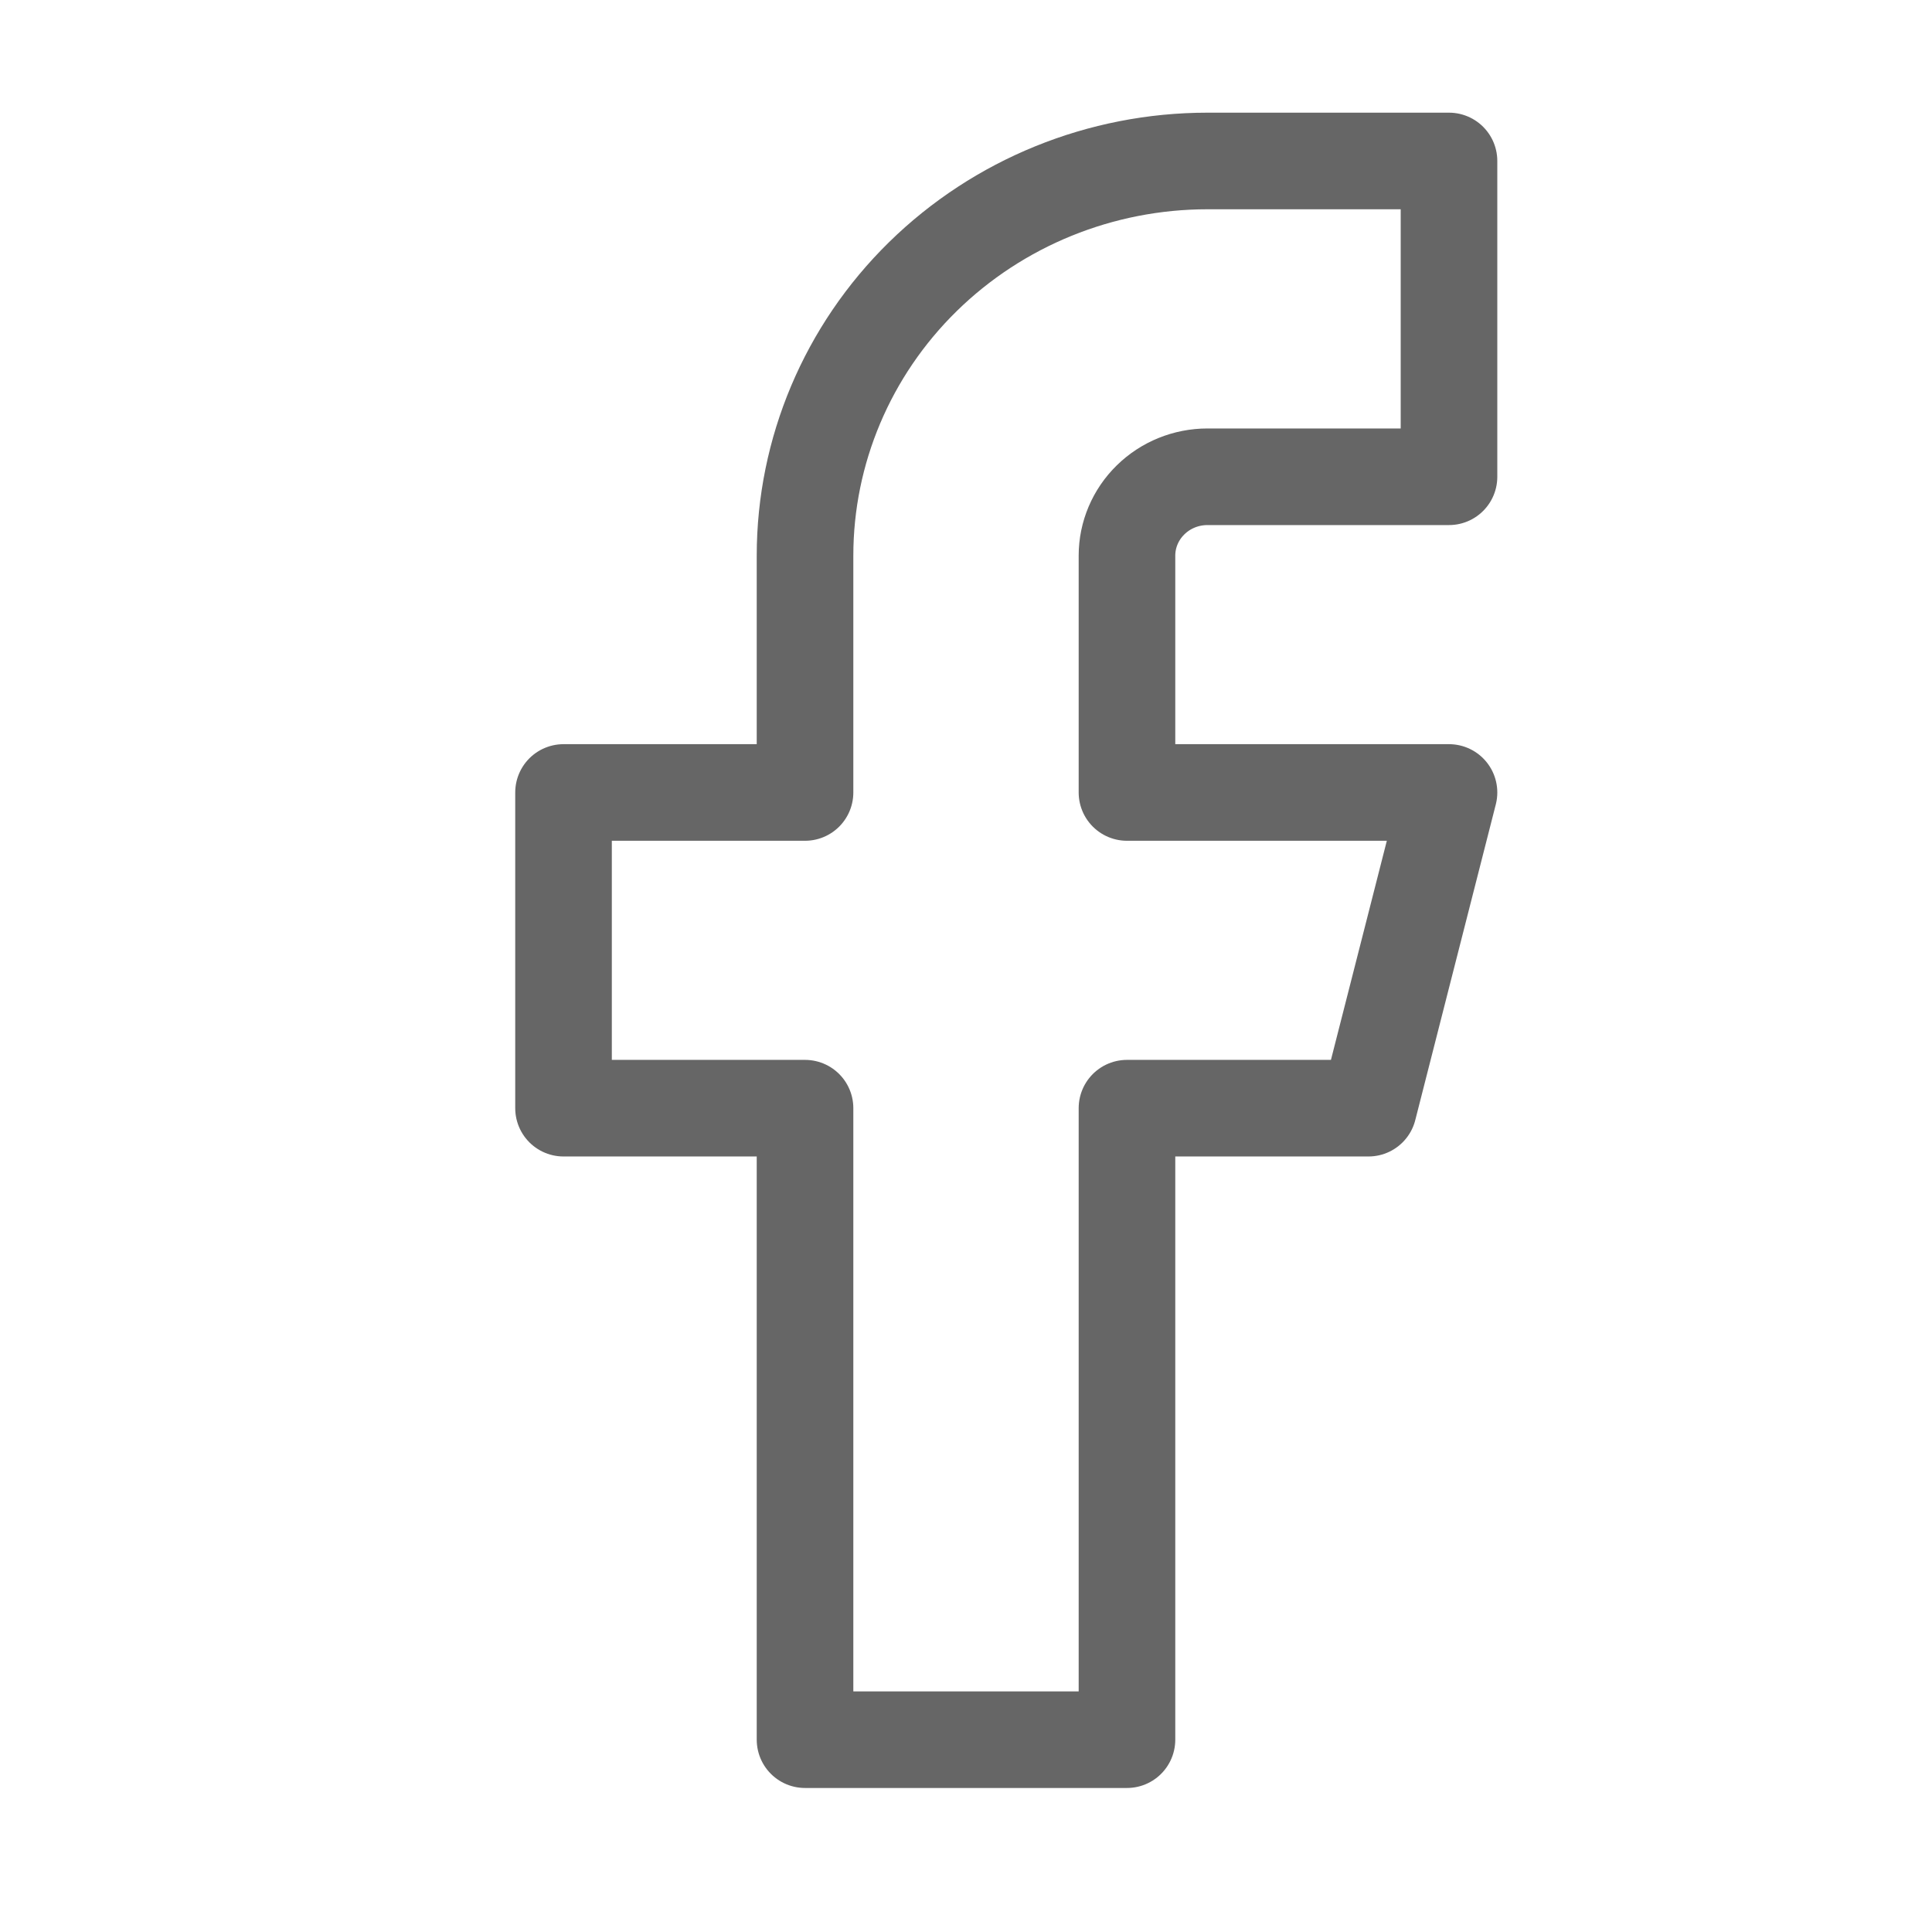
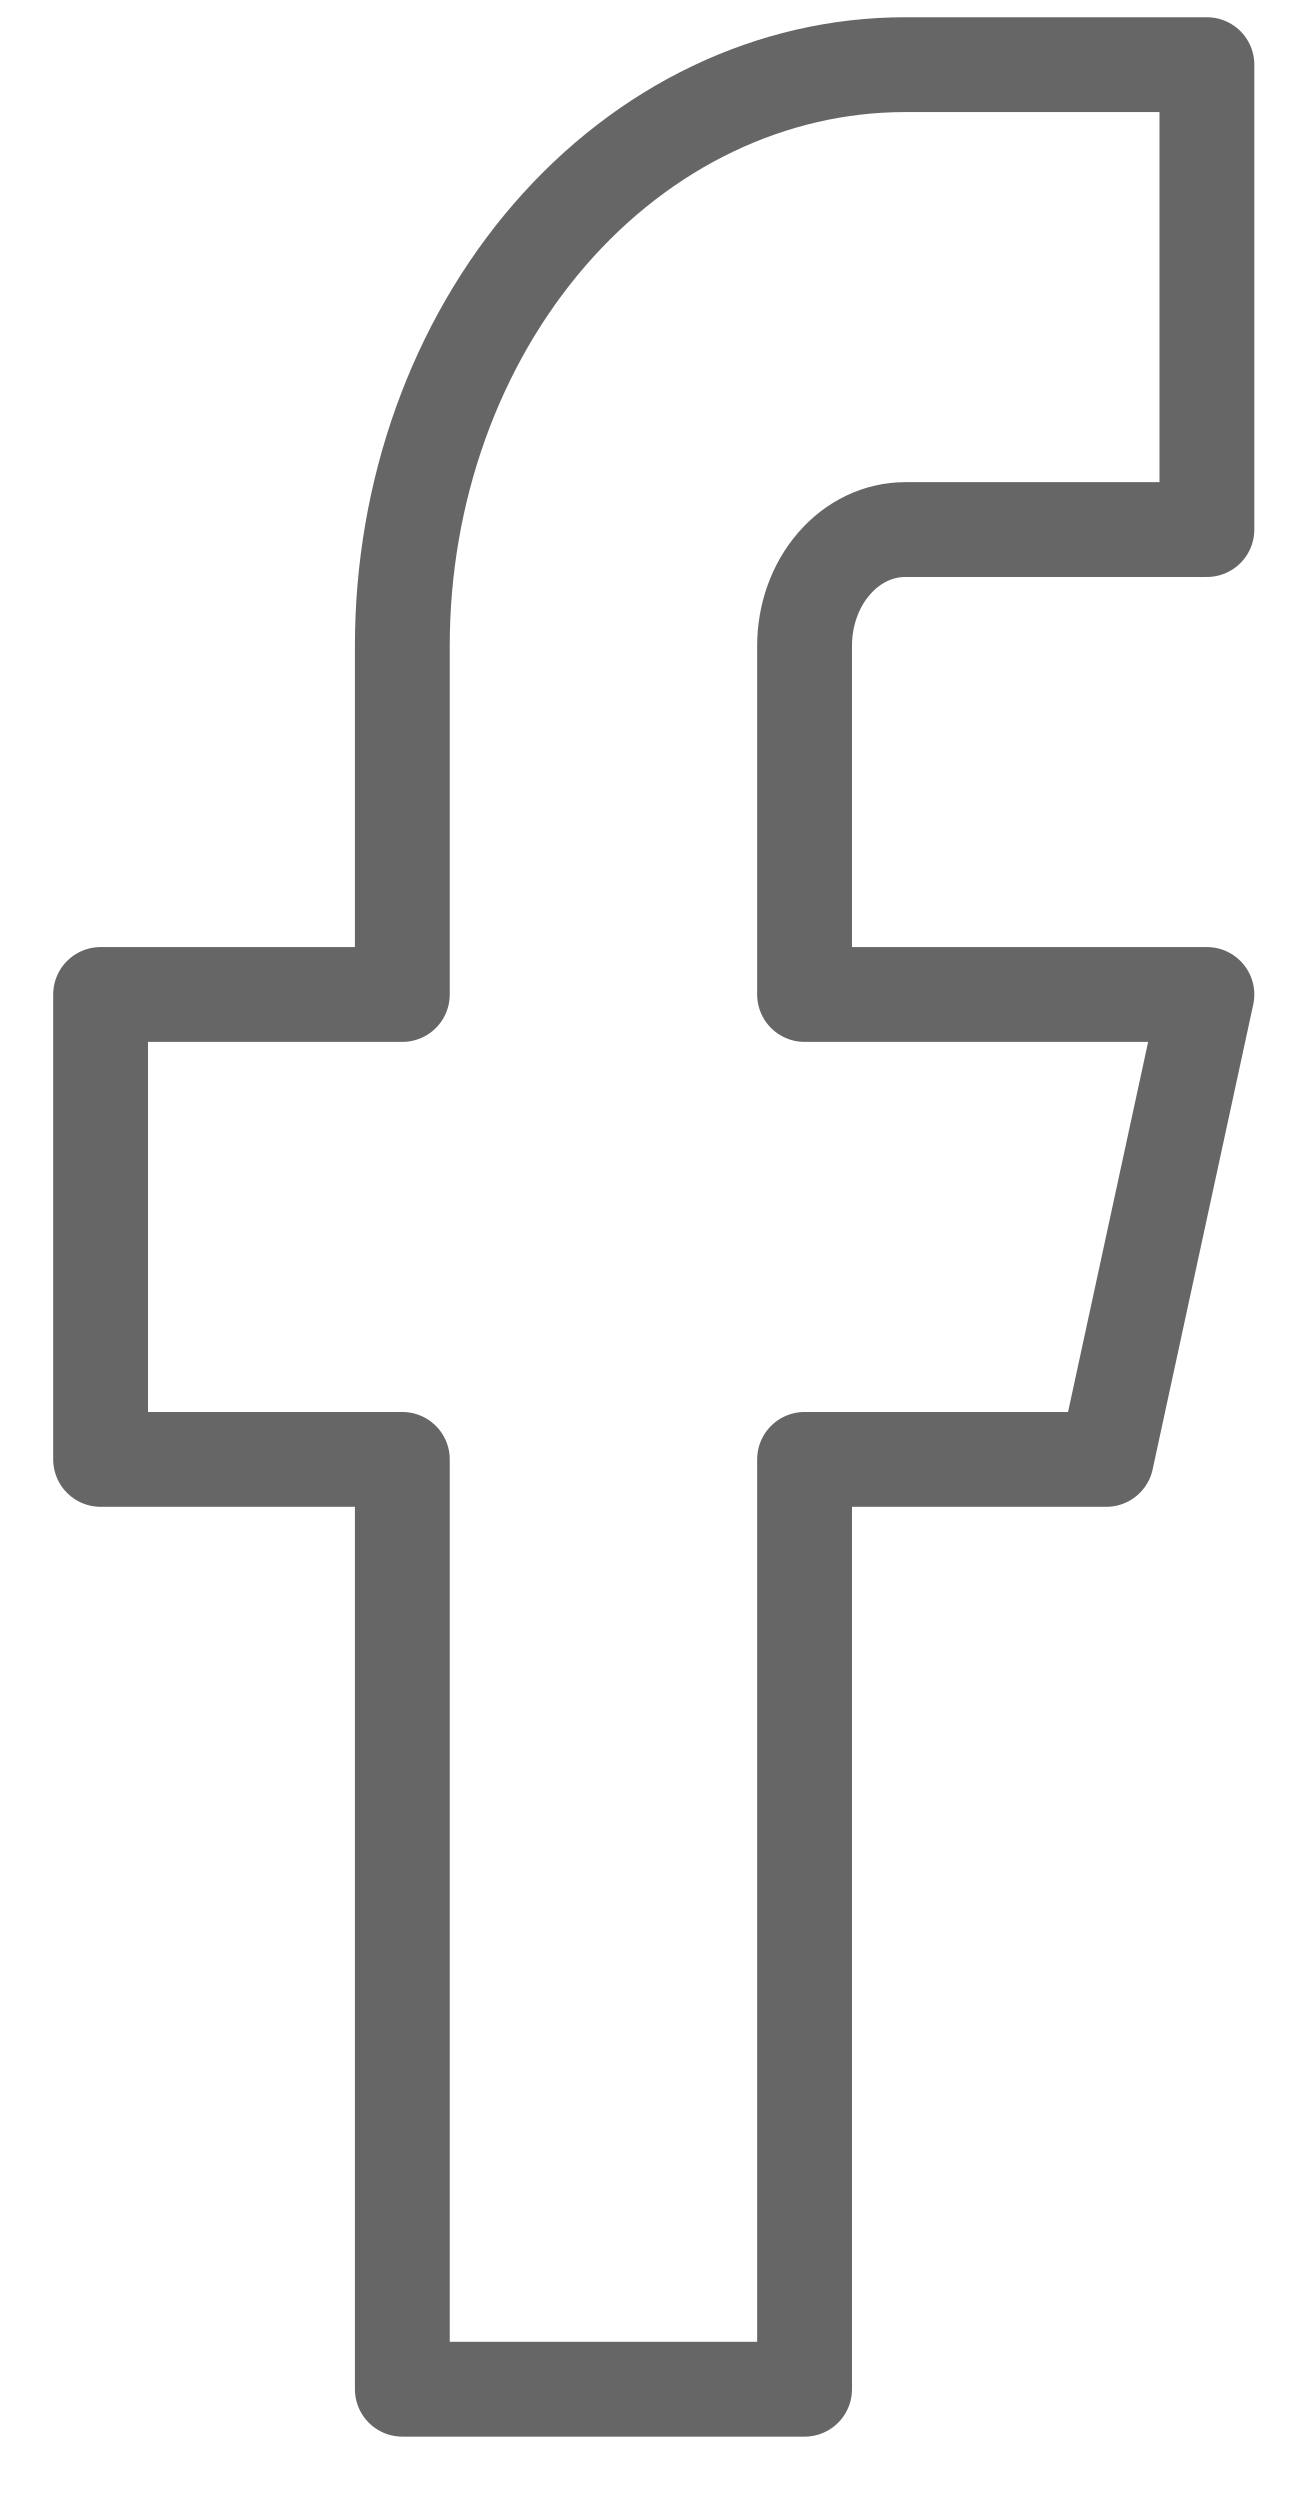
- <svg xmlns="http://www.w3.org/2000/svg" width="22" height="22" viewBox="0 0 22 22" fill="none">
-   <path d="M16.5 1.833H13.75C12.534 1.833 11.369 2.307 10.509 3.15C9.65 3.992 9.167 5.136 9.167 6.327V9.024H6.417V12.619H9.167V19.81H12.833V12.619H15.583L16.5 9.024H12.833V6.327C12.833 6.089 12.93 5.86 13.102 5.692C13.274 5.523 13.507 5.429 13.75 5.429H16.5V1.833Z" stroke="#666666" stroke-width="1.1" stroke-linecap="round" stroke-linejoin="round" />
+ <svg xmlns="http://www.w3.org/2000/svg" width="15" height="29" viewBox="0 0 15 29" fill="none">
+   <path d="M14 0.75H10.5C8.953 0.75 7.469 1.46 6.375 2.724C5.281 3.989 4.667 5.703 4.667 7.491V11.536H1.167V16.929H4.667V27.715H9.333V16.929H12.833L14 11.536H9.333V7.491C9.333 7.134 9.456 6.791 9.675 6.538C9.894 6.285 10.191 6.143 10.5 6.143H14V0.75Z" stroke="#666666" stroke-width="1.1" stroke-linecap="round" stroke-linejoin="round" />
</svg>
